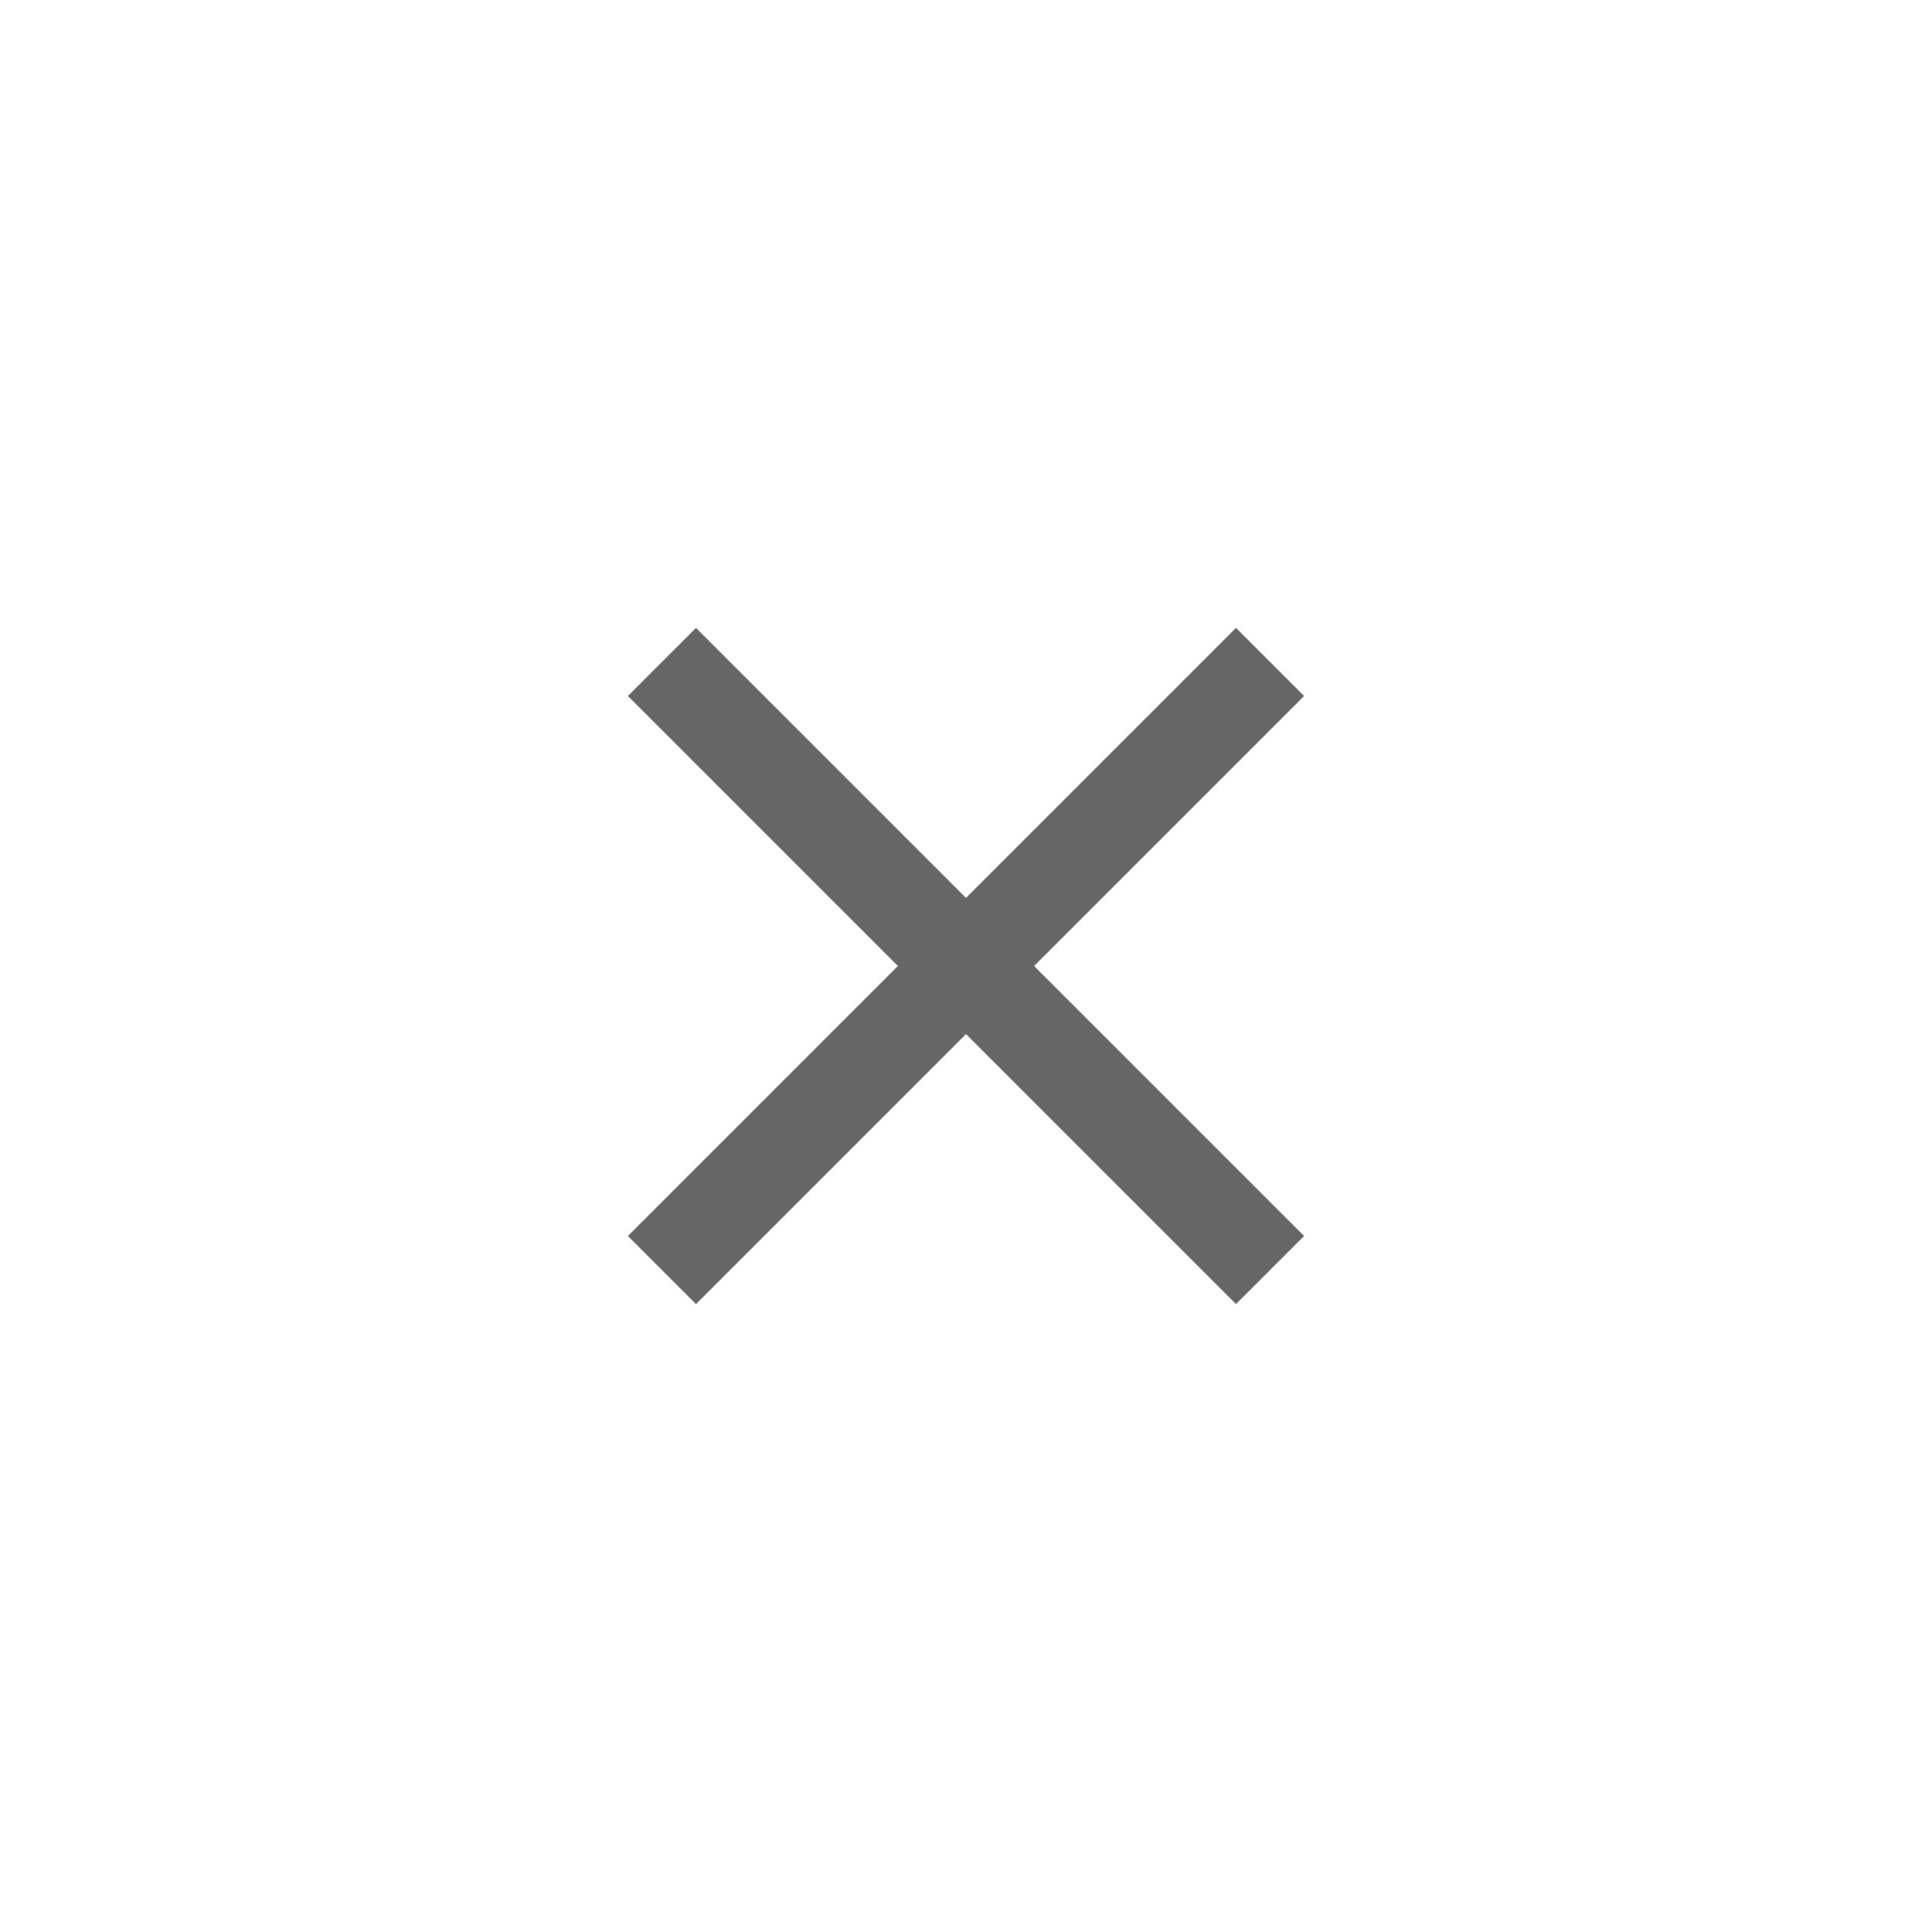
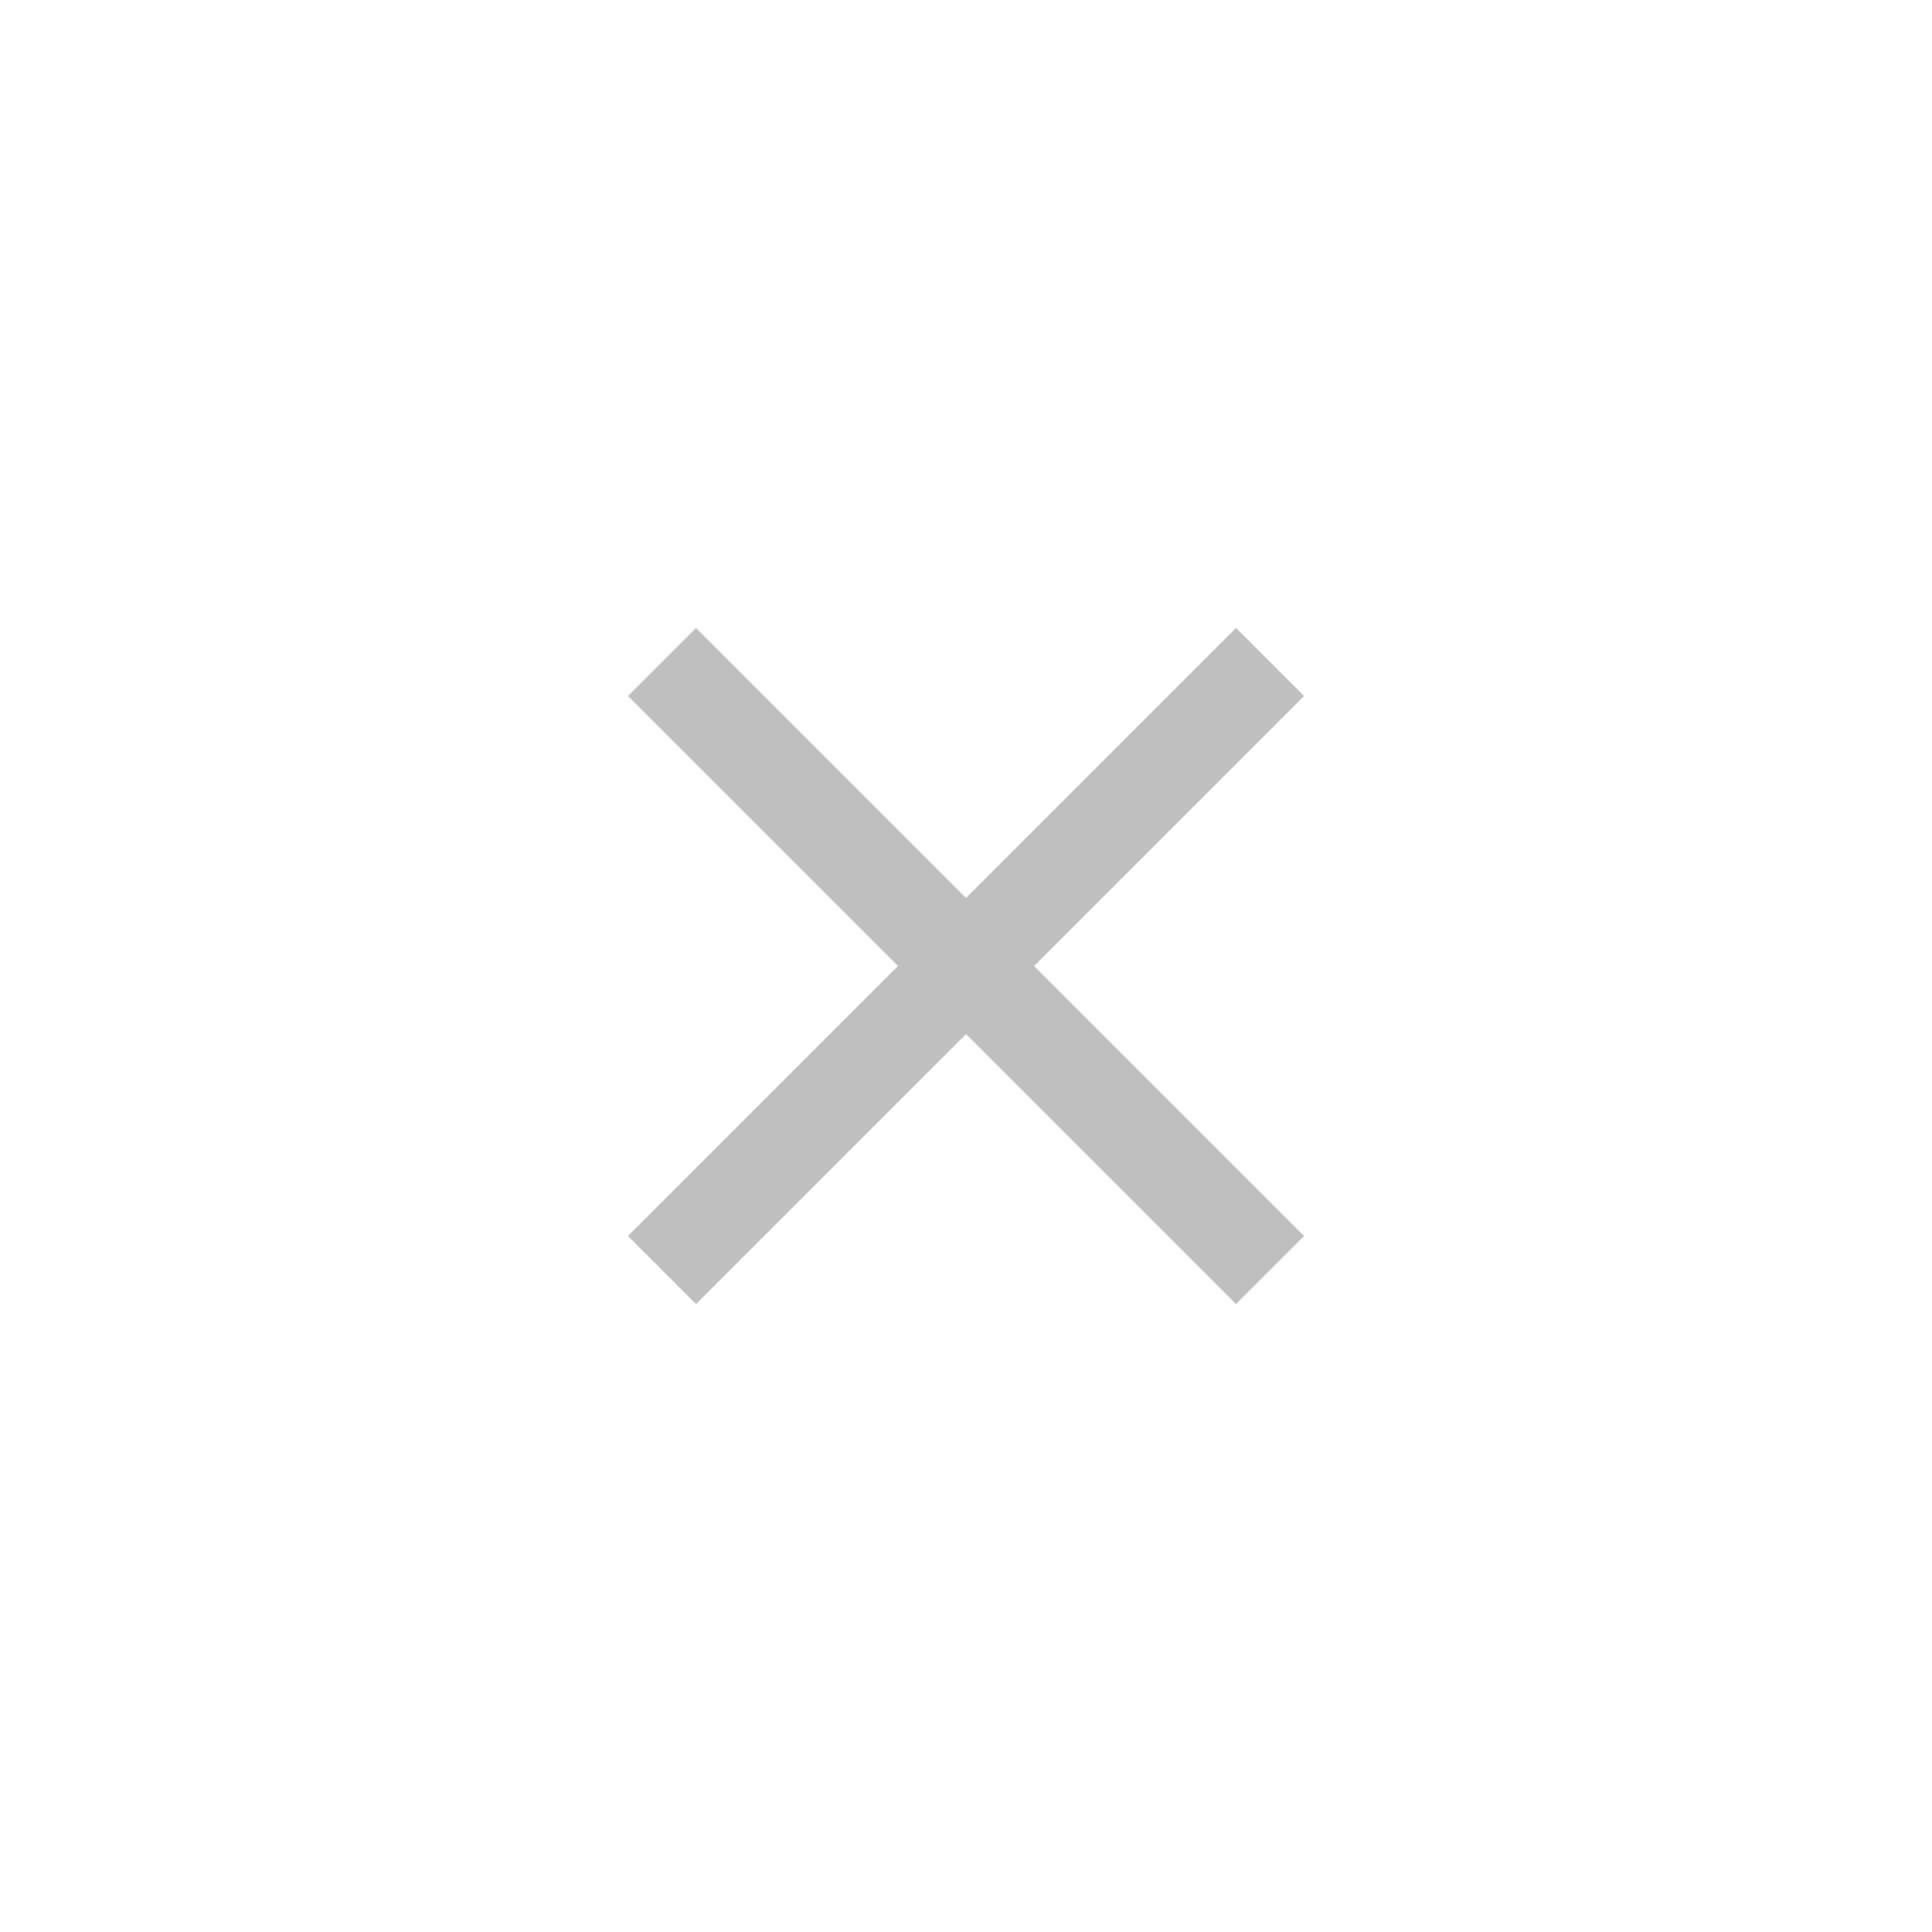
<svg xmlns="http://www.w3.org/2000/svg" width="40" height="40" viewBox="0 0 40 40" fill="none">
-   <path d="M27 14.41L25.59 13L20 18.59L14.41 13L13 14.41L18.59 20L13 25.59L14.41 27L20 21.41L25.59 27L27 25.59L21.41 20L27 14.41Z" fill="#666666" />
+   <path d="M27 14.41L25.59 13L20 18.59L14.41 13L13 14.41L18.59 20L13 25.59L14.41 27L20 21.41L25.59 27L27 25.59L21.41 20L27 14.41Z" fill="#7777" />
</svg>
